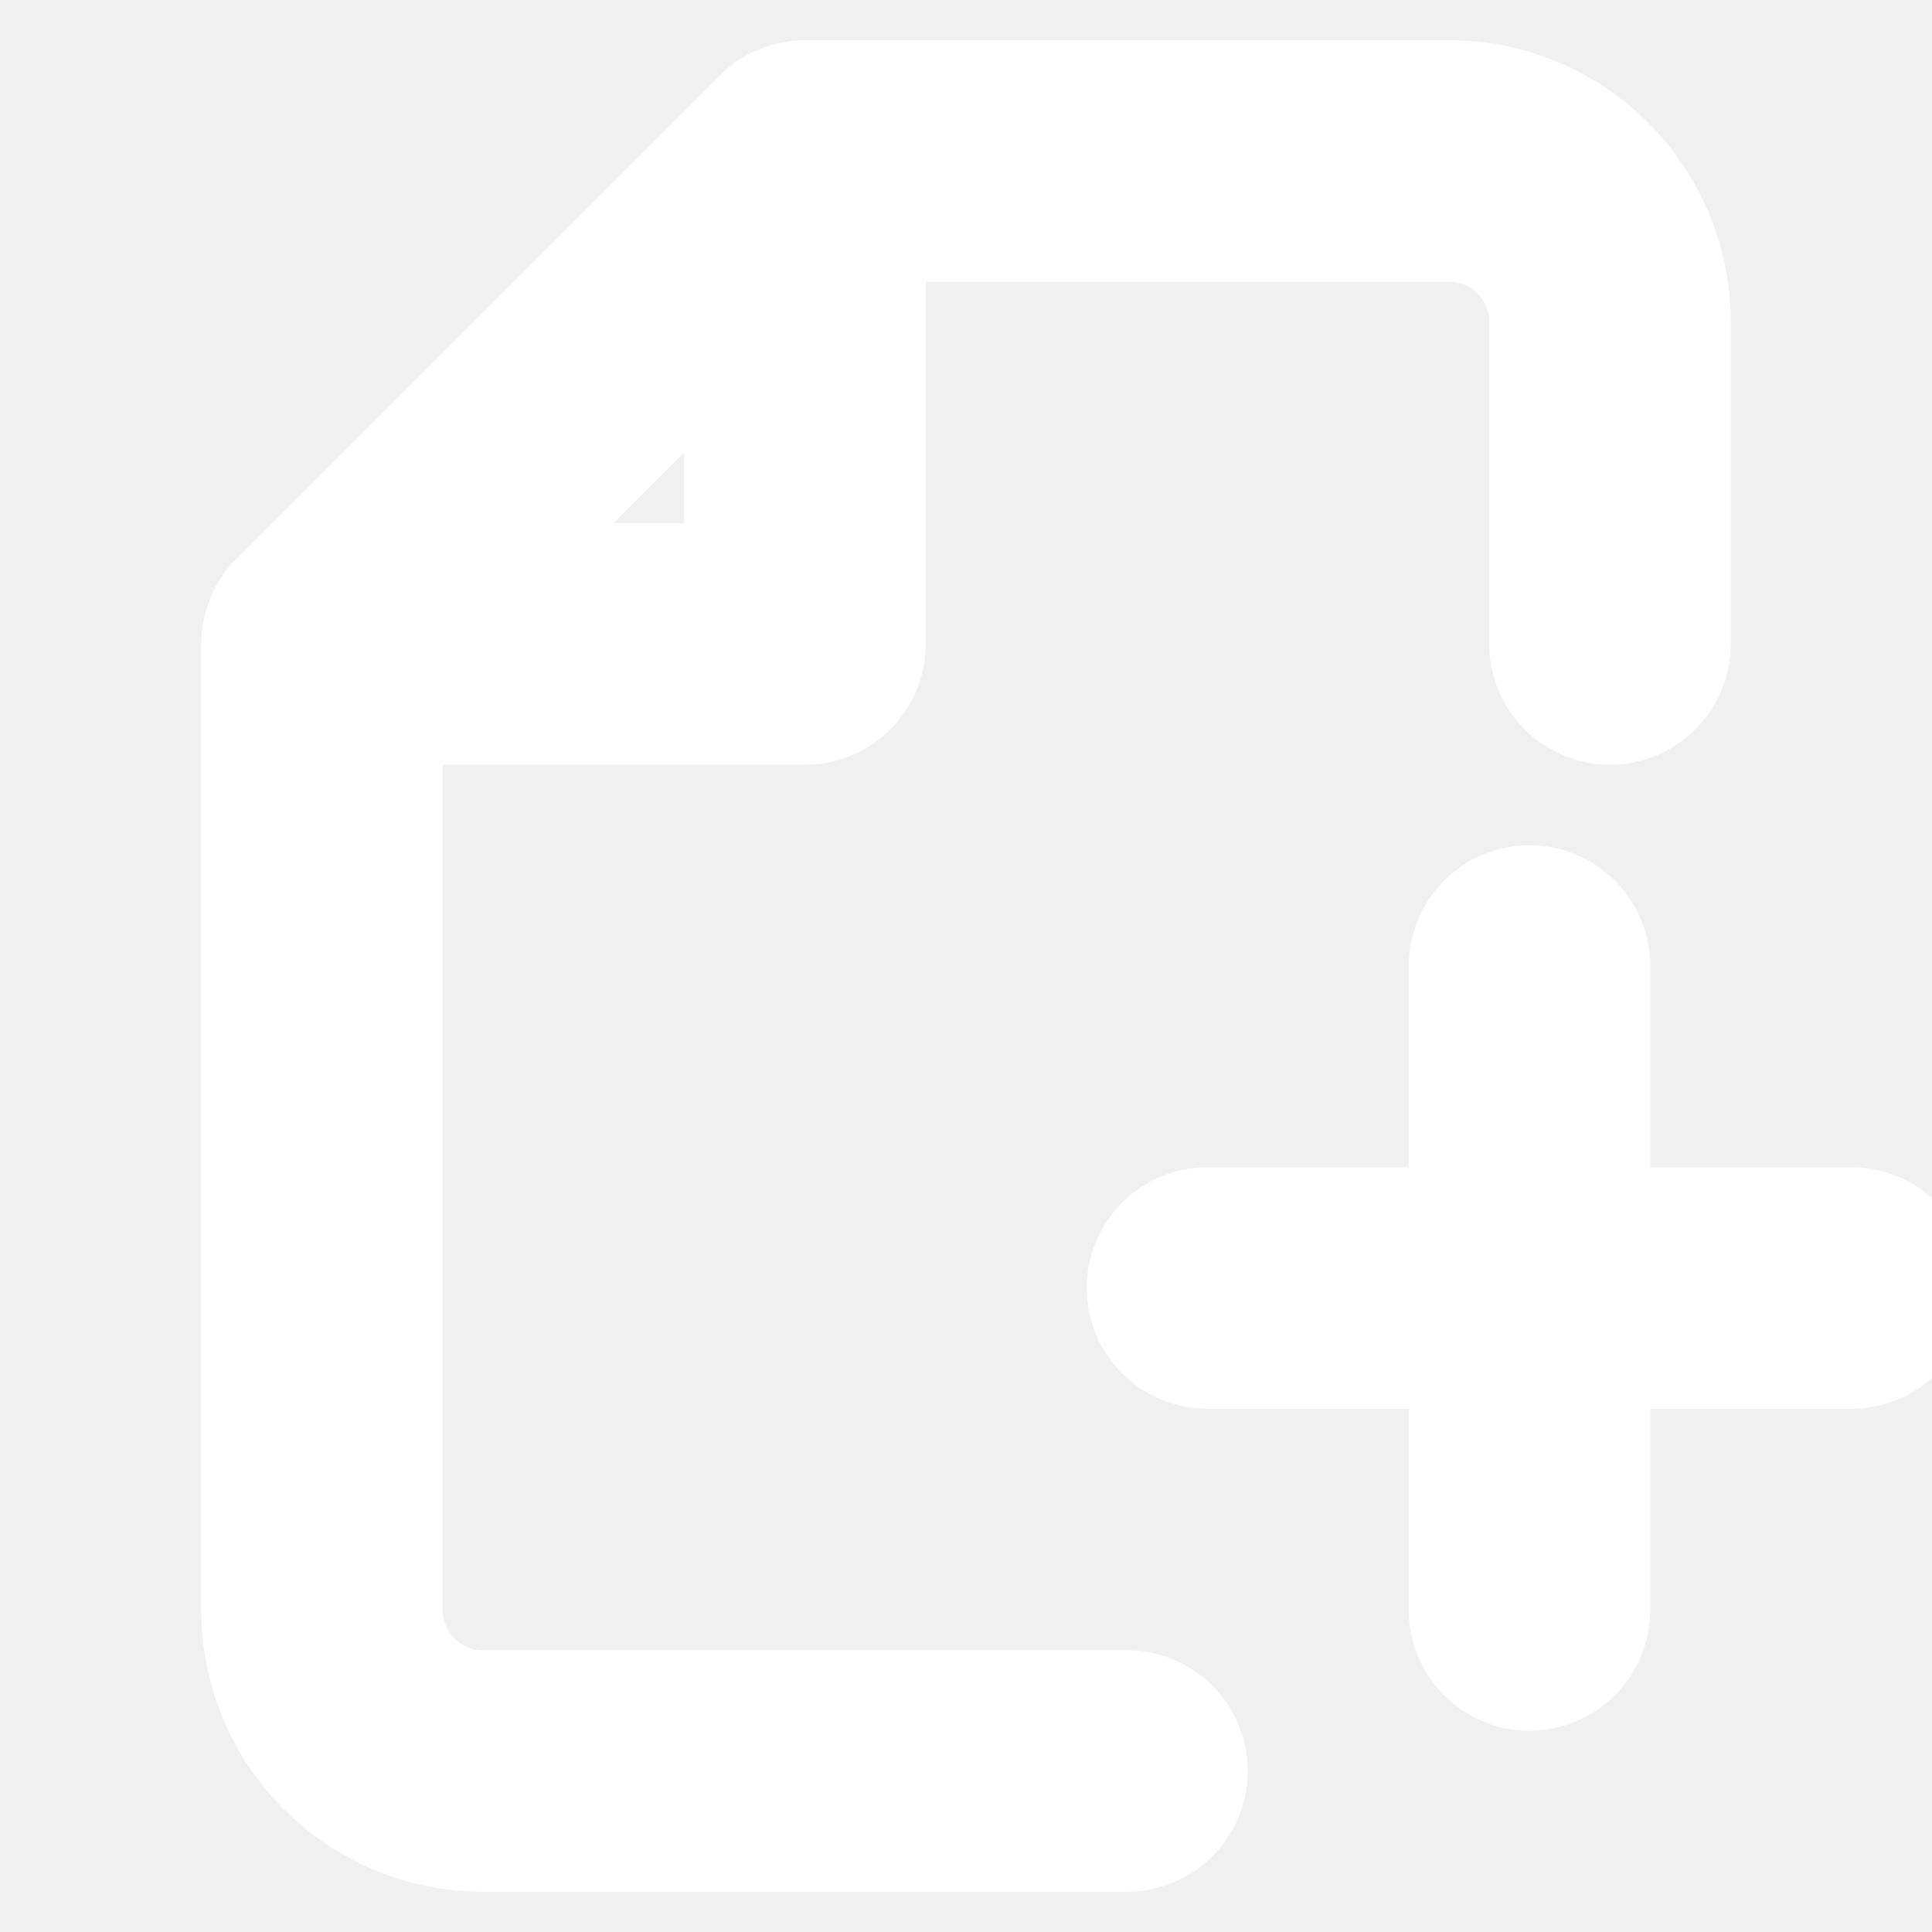
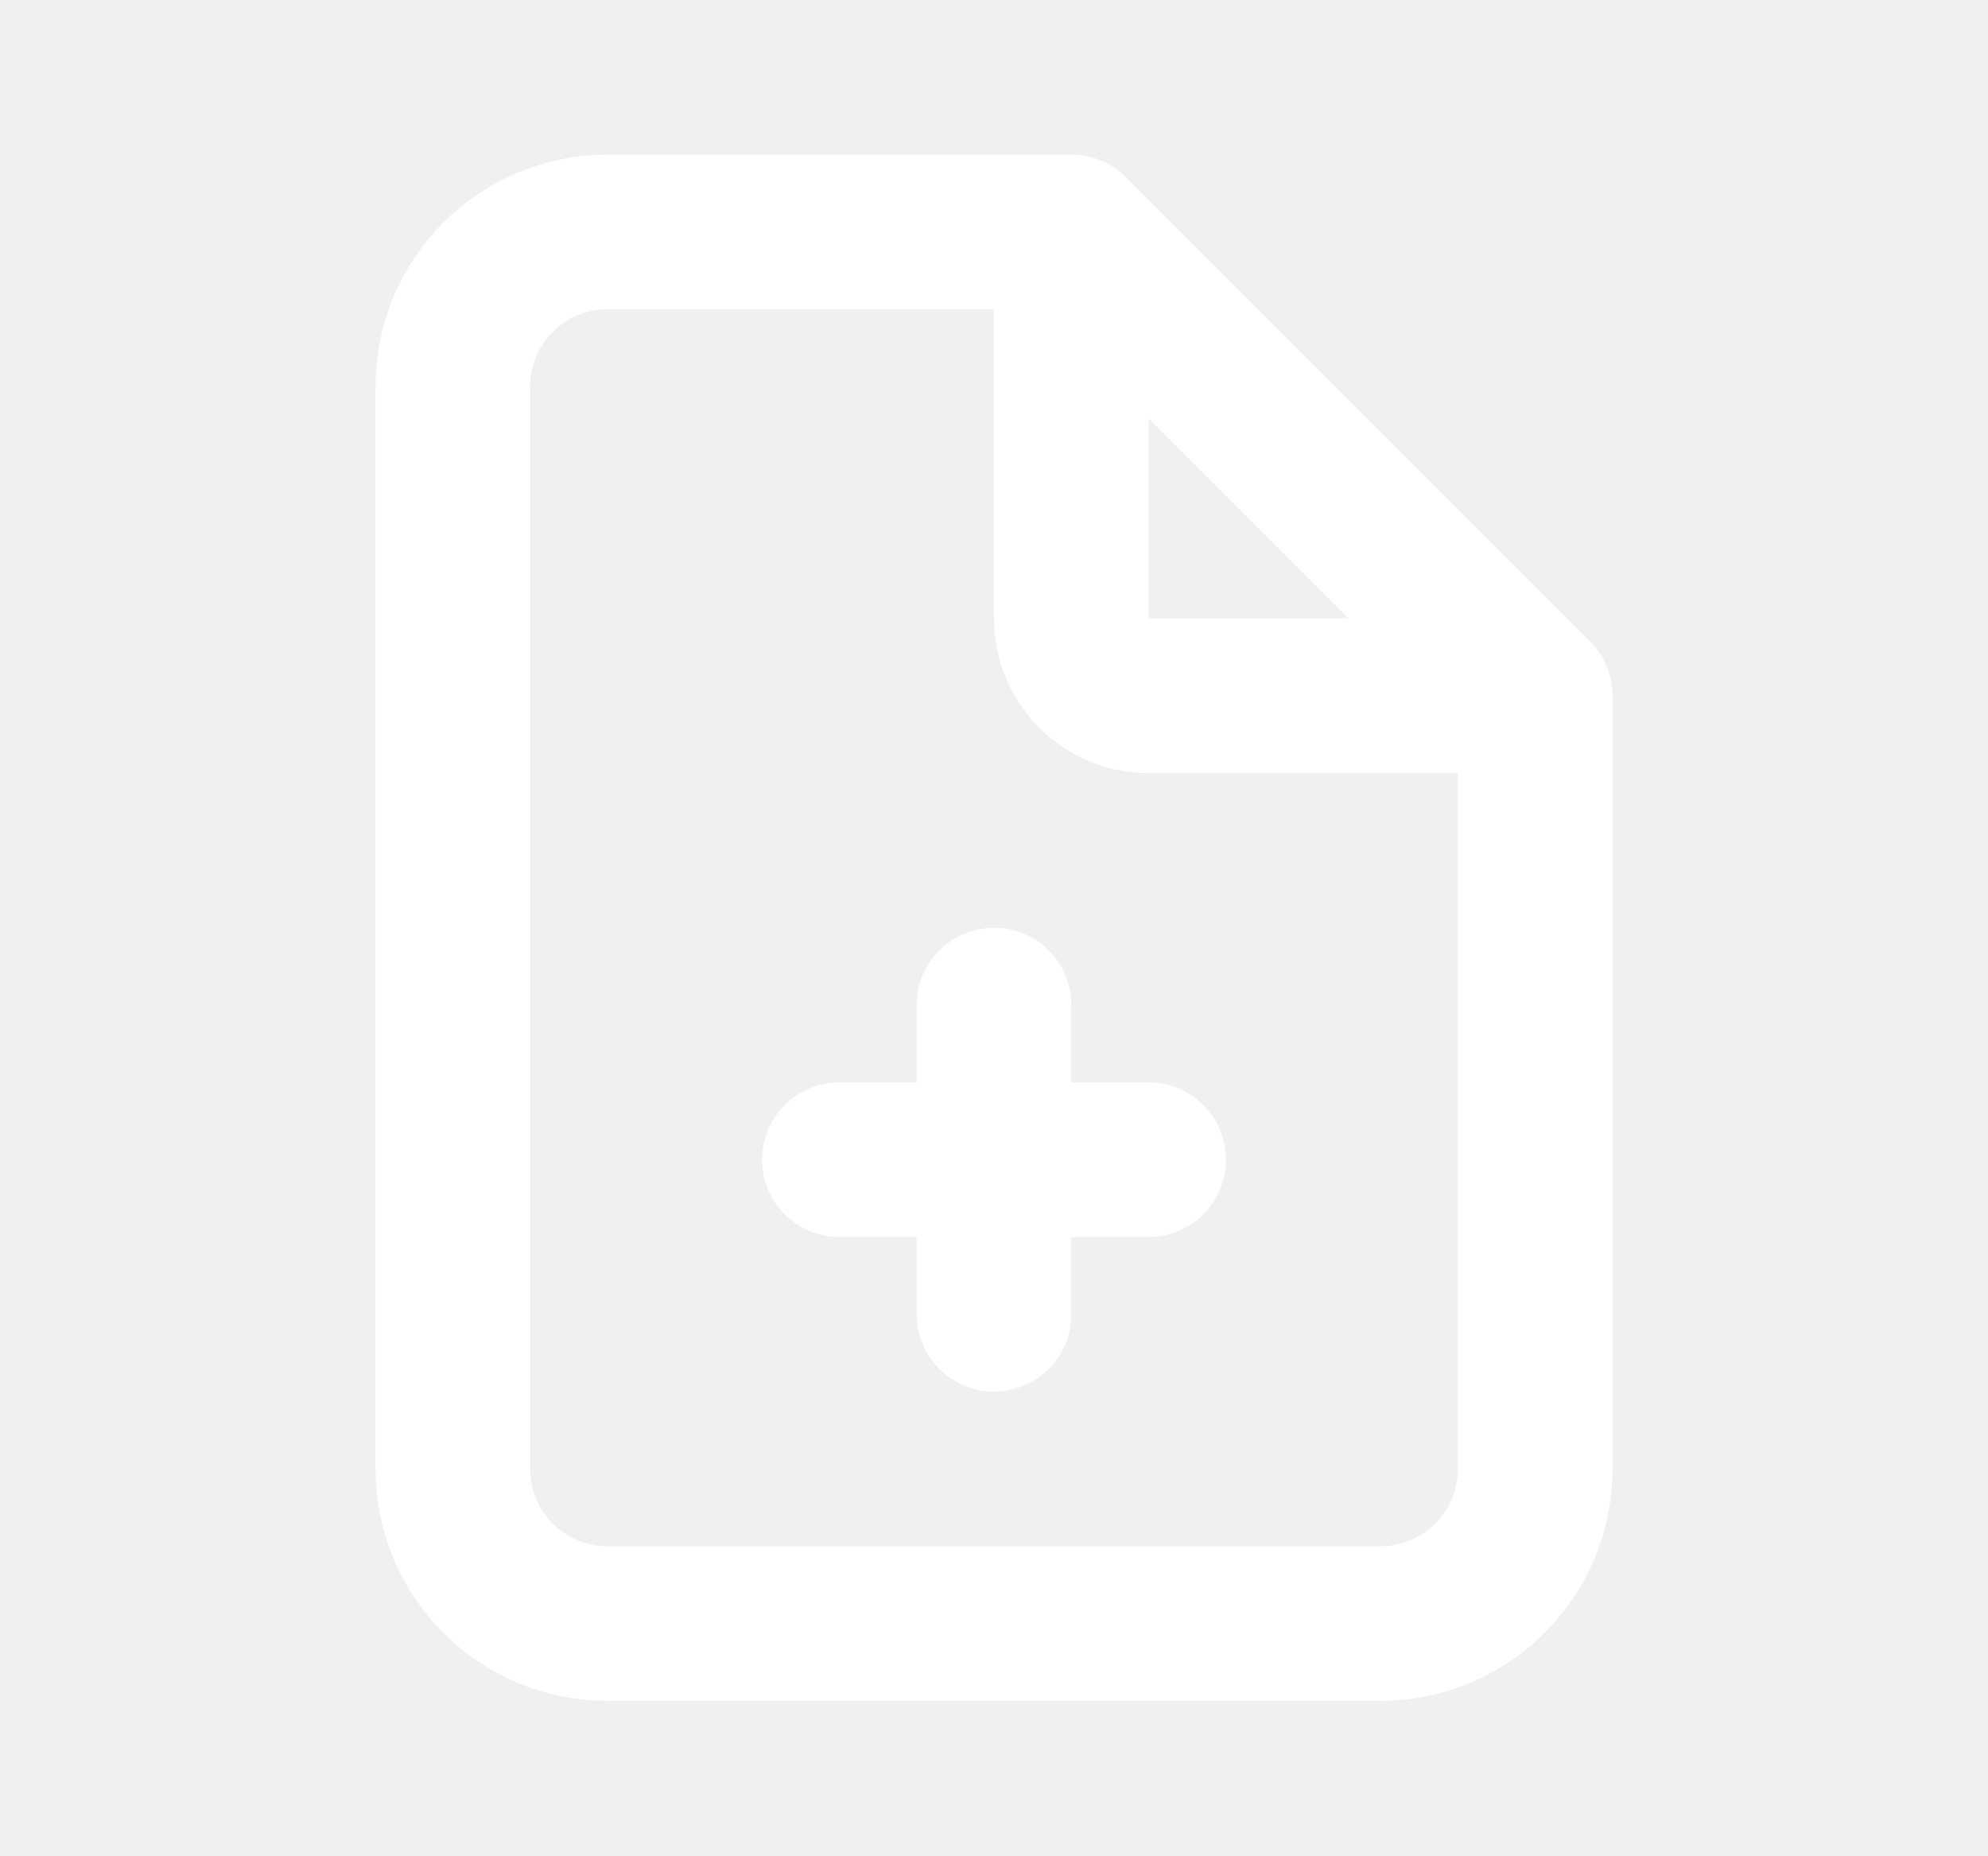
- <svg xmlns="http://www.w3.org/2000/svg" width="30px" height="30px" viewBox="0 0 24 24" fill="none" stroke="#ffffff">
+ <svg xmlns="http://www.w3.org/2000/svg" width="30px" height="28px" viewBox="0 0 24 24" fill="none">
  <g id="SVGRepo_bgCarrier" stroke-width="0" />
  <g id="SVGRepo_tracerCarrier" stroke-linecap="round" stroke-linejoin="round" />
  <g id="SVGRepo_iconCarrier">
-     <path fill-rule="evenodd" clip-rule="evenodd" d="M10 1C9.735 1 9.48 1.105 9.293 1.293L3.293 7.293C3.105 7.48 3 7.735 3 8V20C3 21.657 4.343 23 6 23H14C14.552 23 15 22.552 15 22C15 21.448 14.552 21 14 21H6C5.448 21 5 20.552 5 20V9H10C10.552 9 11 8.552 11 8V3H18C18.552 3 19 3.448 19 4V8C19 8.552 19.448 9 20 9C20.552 9 21 8.552 21 8V4C21 2.343 19.657 1 18 1H10ZM9 7H6.414L9 4.414V7ZM20 12C20 11.448 19.552 11 19 11C18.448 11 18 11.448 18 12V15H15C14.448 15 14 15.448 14 16C14 16.552 14.448 17 15 17H18V20C18 20.552 18.448 21 19 21C19.552 21 20 20.552 20 20V17H23C23.552 17 24 16.552 24 16C24 15.448 23.552 15 23 15H20V12Z" fill="#ffffff" />
+     <path d="M13 3H7C5.895 3 5 3.895 5 5V19C5 20.105 5.895 21 7 21H17C18.105 21 19 20.105 19 19V9M13 3L19 9M13 3V8C13 8.552 13.448 9 14 9H19M12 13V17M14 15H10" stroke="#ffffff" stroke-width="2" stroke-linecap="round" stroke-linejoin="round" />
  </g>
</svg>
